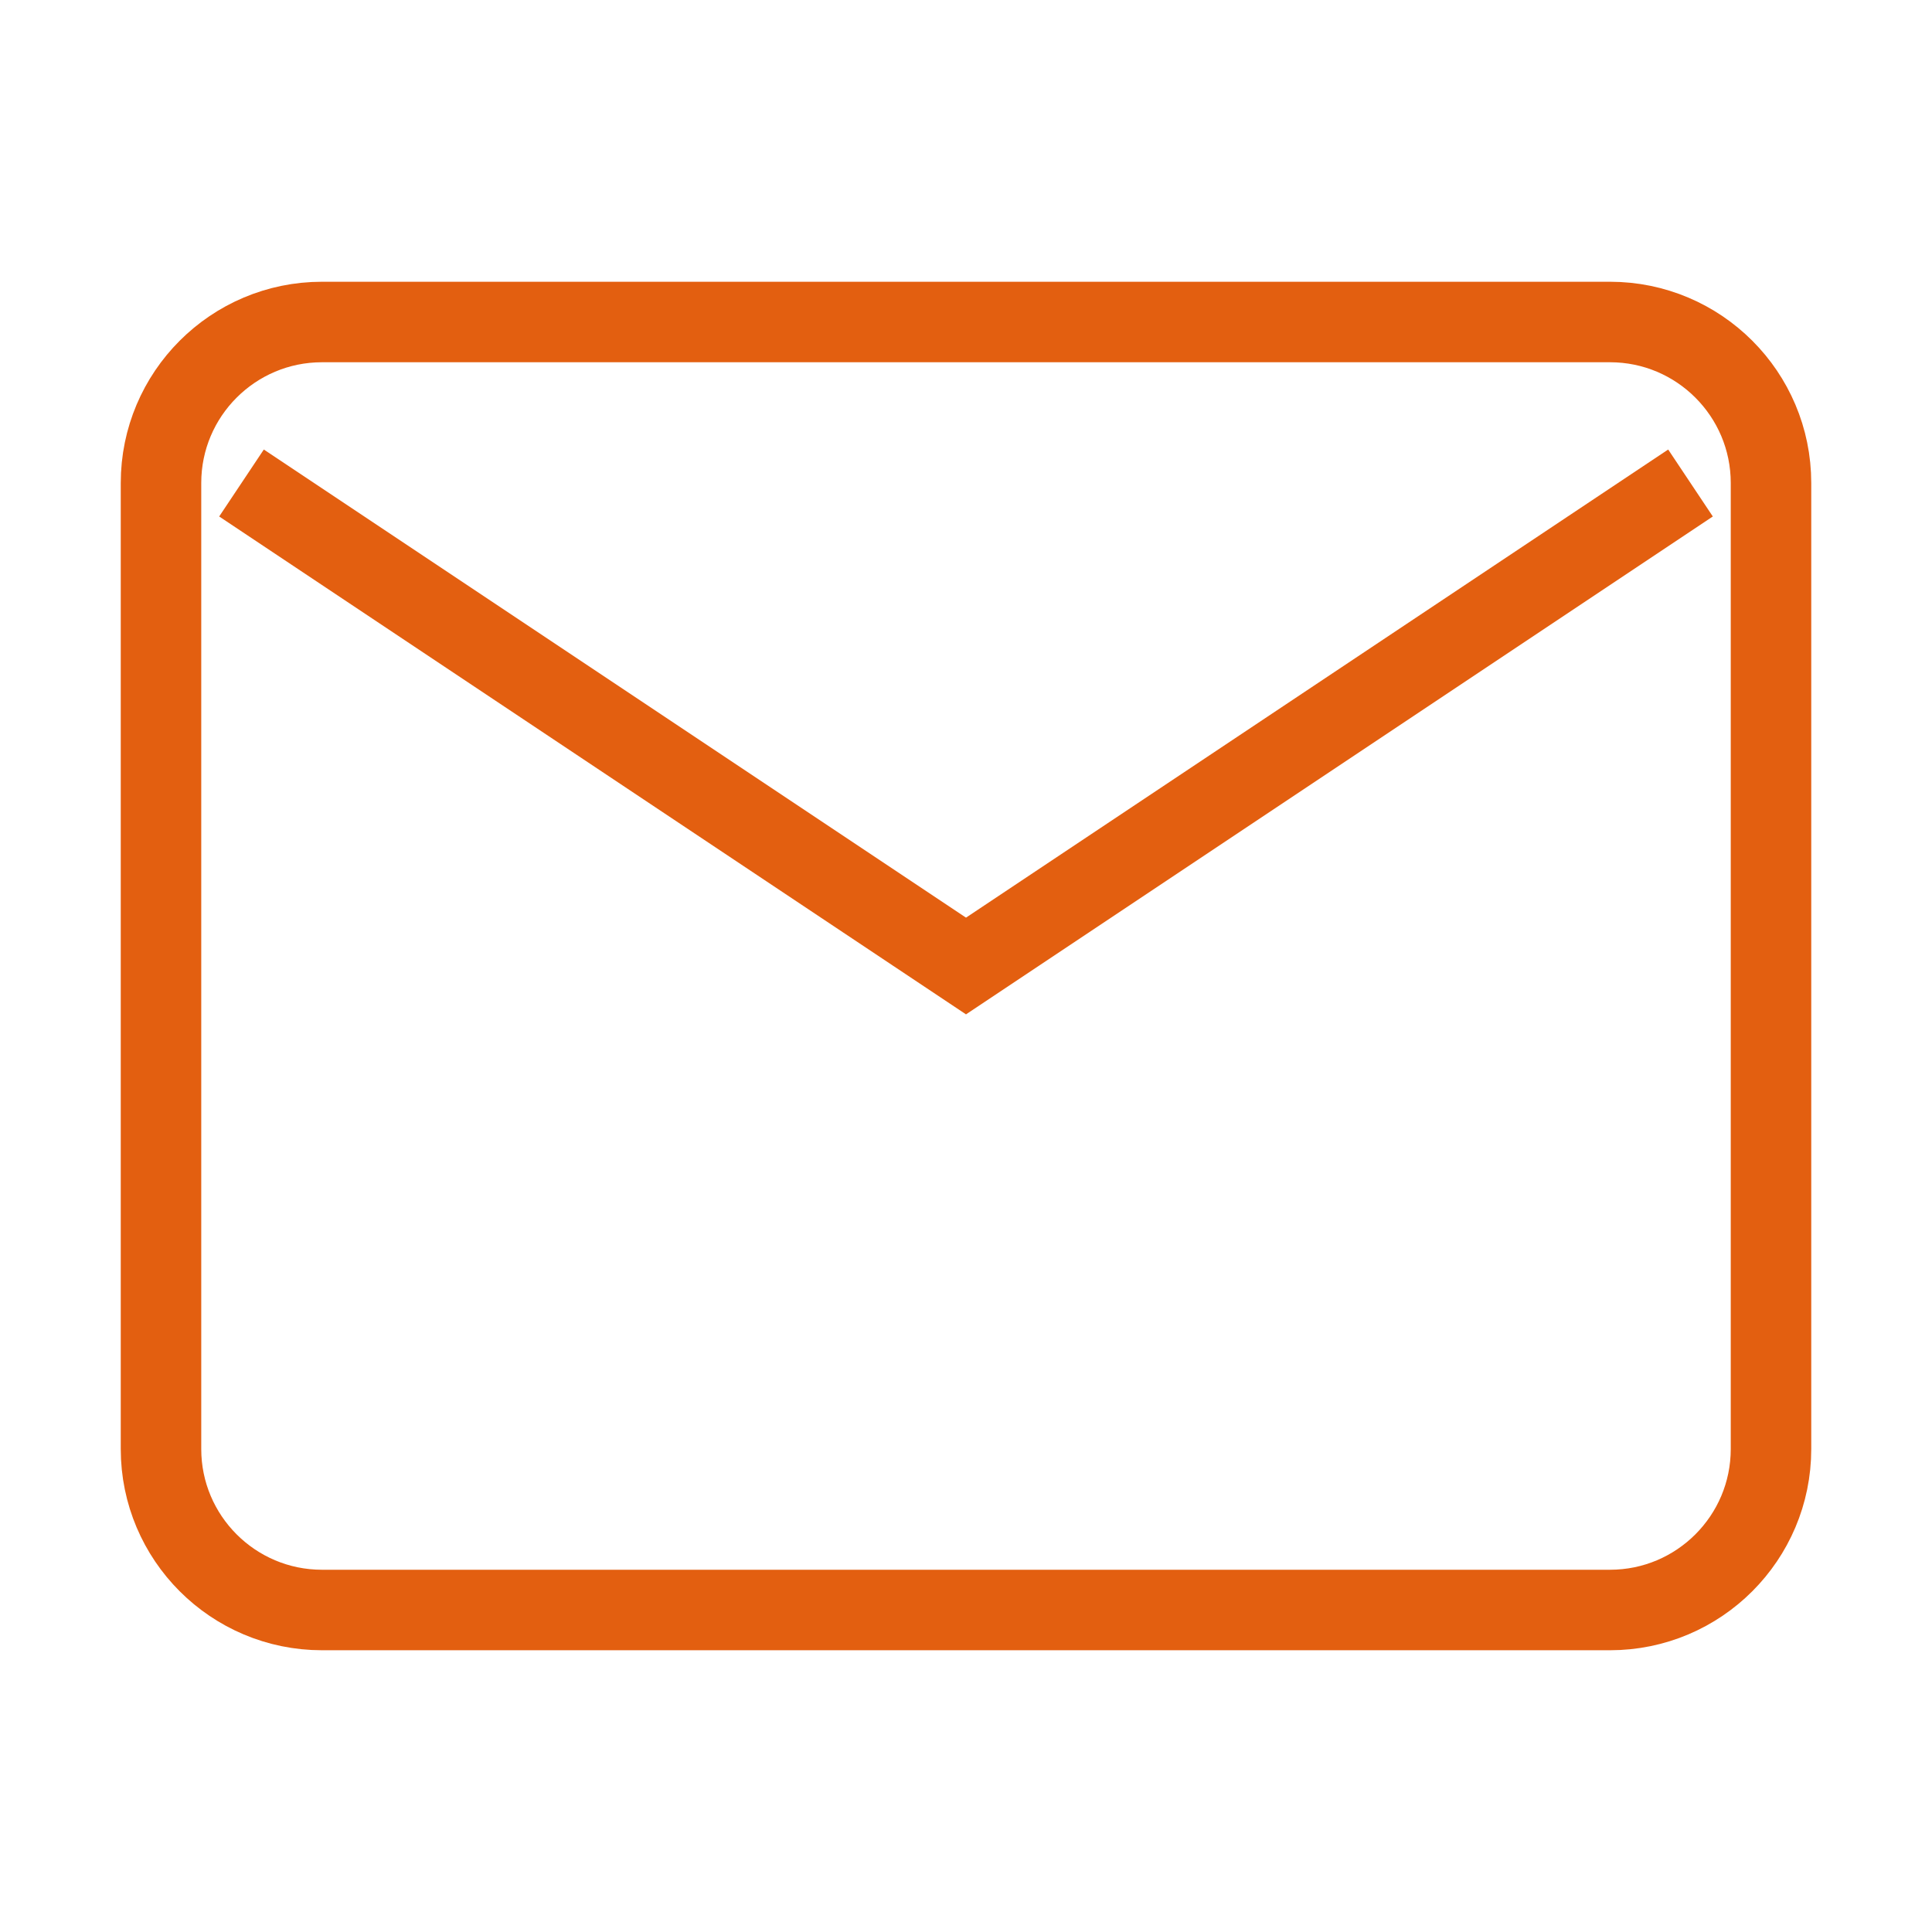
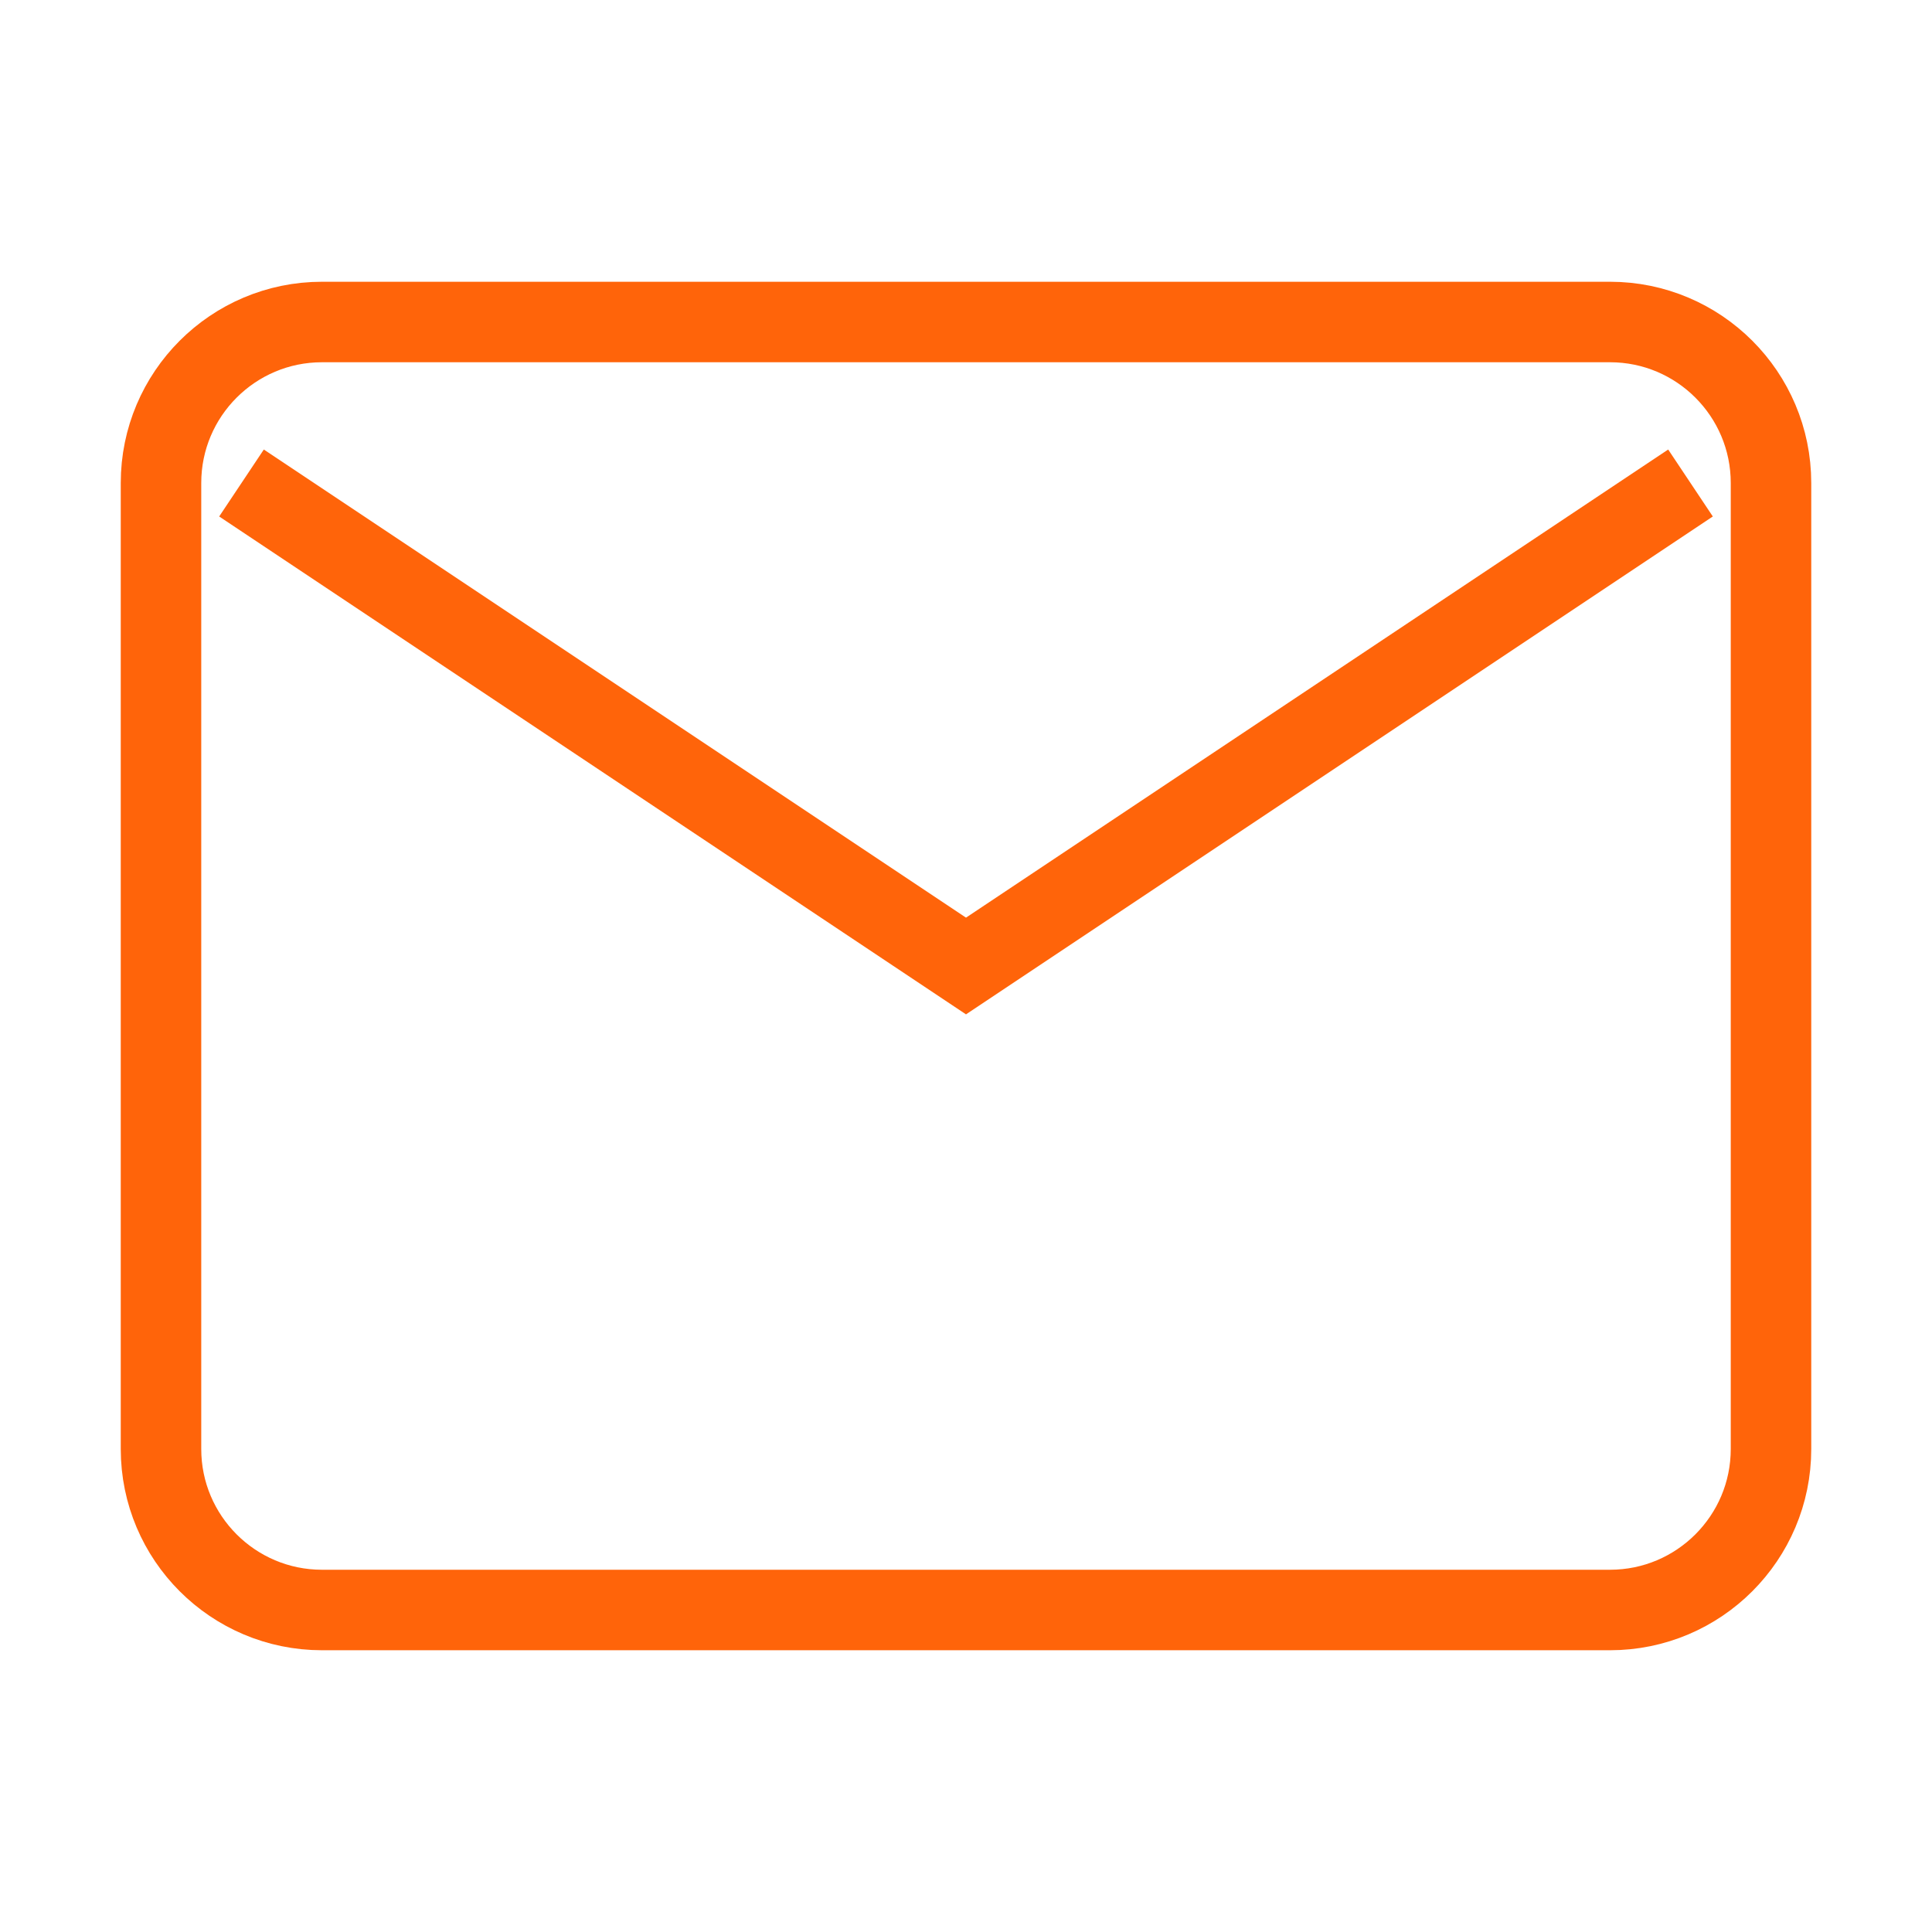
<svg xmlns="http://www.w3.org/2000/svg" preserveAspectRatio="none" overflow="visible" style="display: block;" width="18" height="18" viewBox="0 0 18 18" fill="none">
  <g id="Icon">
-     <path id="Vector" d="M15 3H3C2.172 3 1.5 3.672 1.5 4.5V13.5C1.5 14.328 2.172 15 3 15H15C15.828 15 16.5 14.328 16.5 13.5V4.5C16.5 3.672 15.828 3 15 3Z" stroke="#E35F10" stroke-width="0.75" />
-     <path id="Vector_2" d="M2.25 4.5L9 9L15.75 4.5" stroke="#E35F10" stroke-width="0.75" />
+     <path id="Vector" d="M15 3H3C2.172 3 1.5 3.672 1.5 4.5V13.5C1.5 14.328 2.172 15 3 15H15C15.828 15 16.5 14.328 16.5 13.5V4.5C16.5 3.672 15.828 3 15 3Z" stroke="#FF640A" stroke-width="0.75" />
+     <path id="Vector_2" d="M2.25 4.5L9 9L15.75 4.5" stroke="#FF640A" stroke-width="0.75" />
  </g>
</svg>
